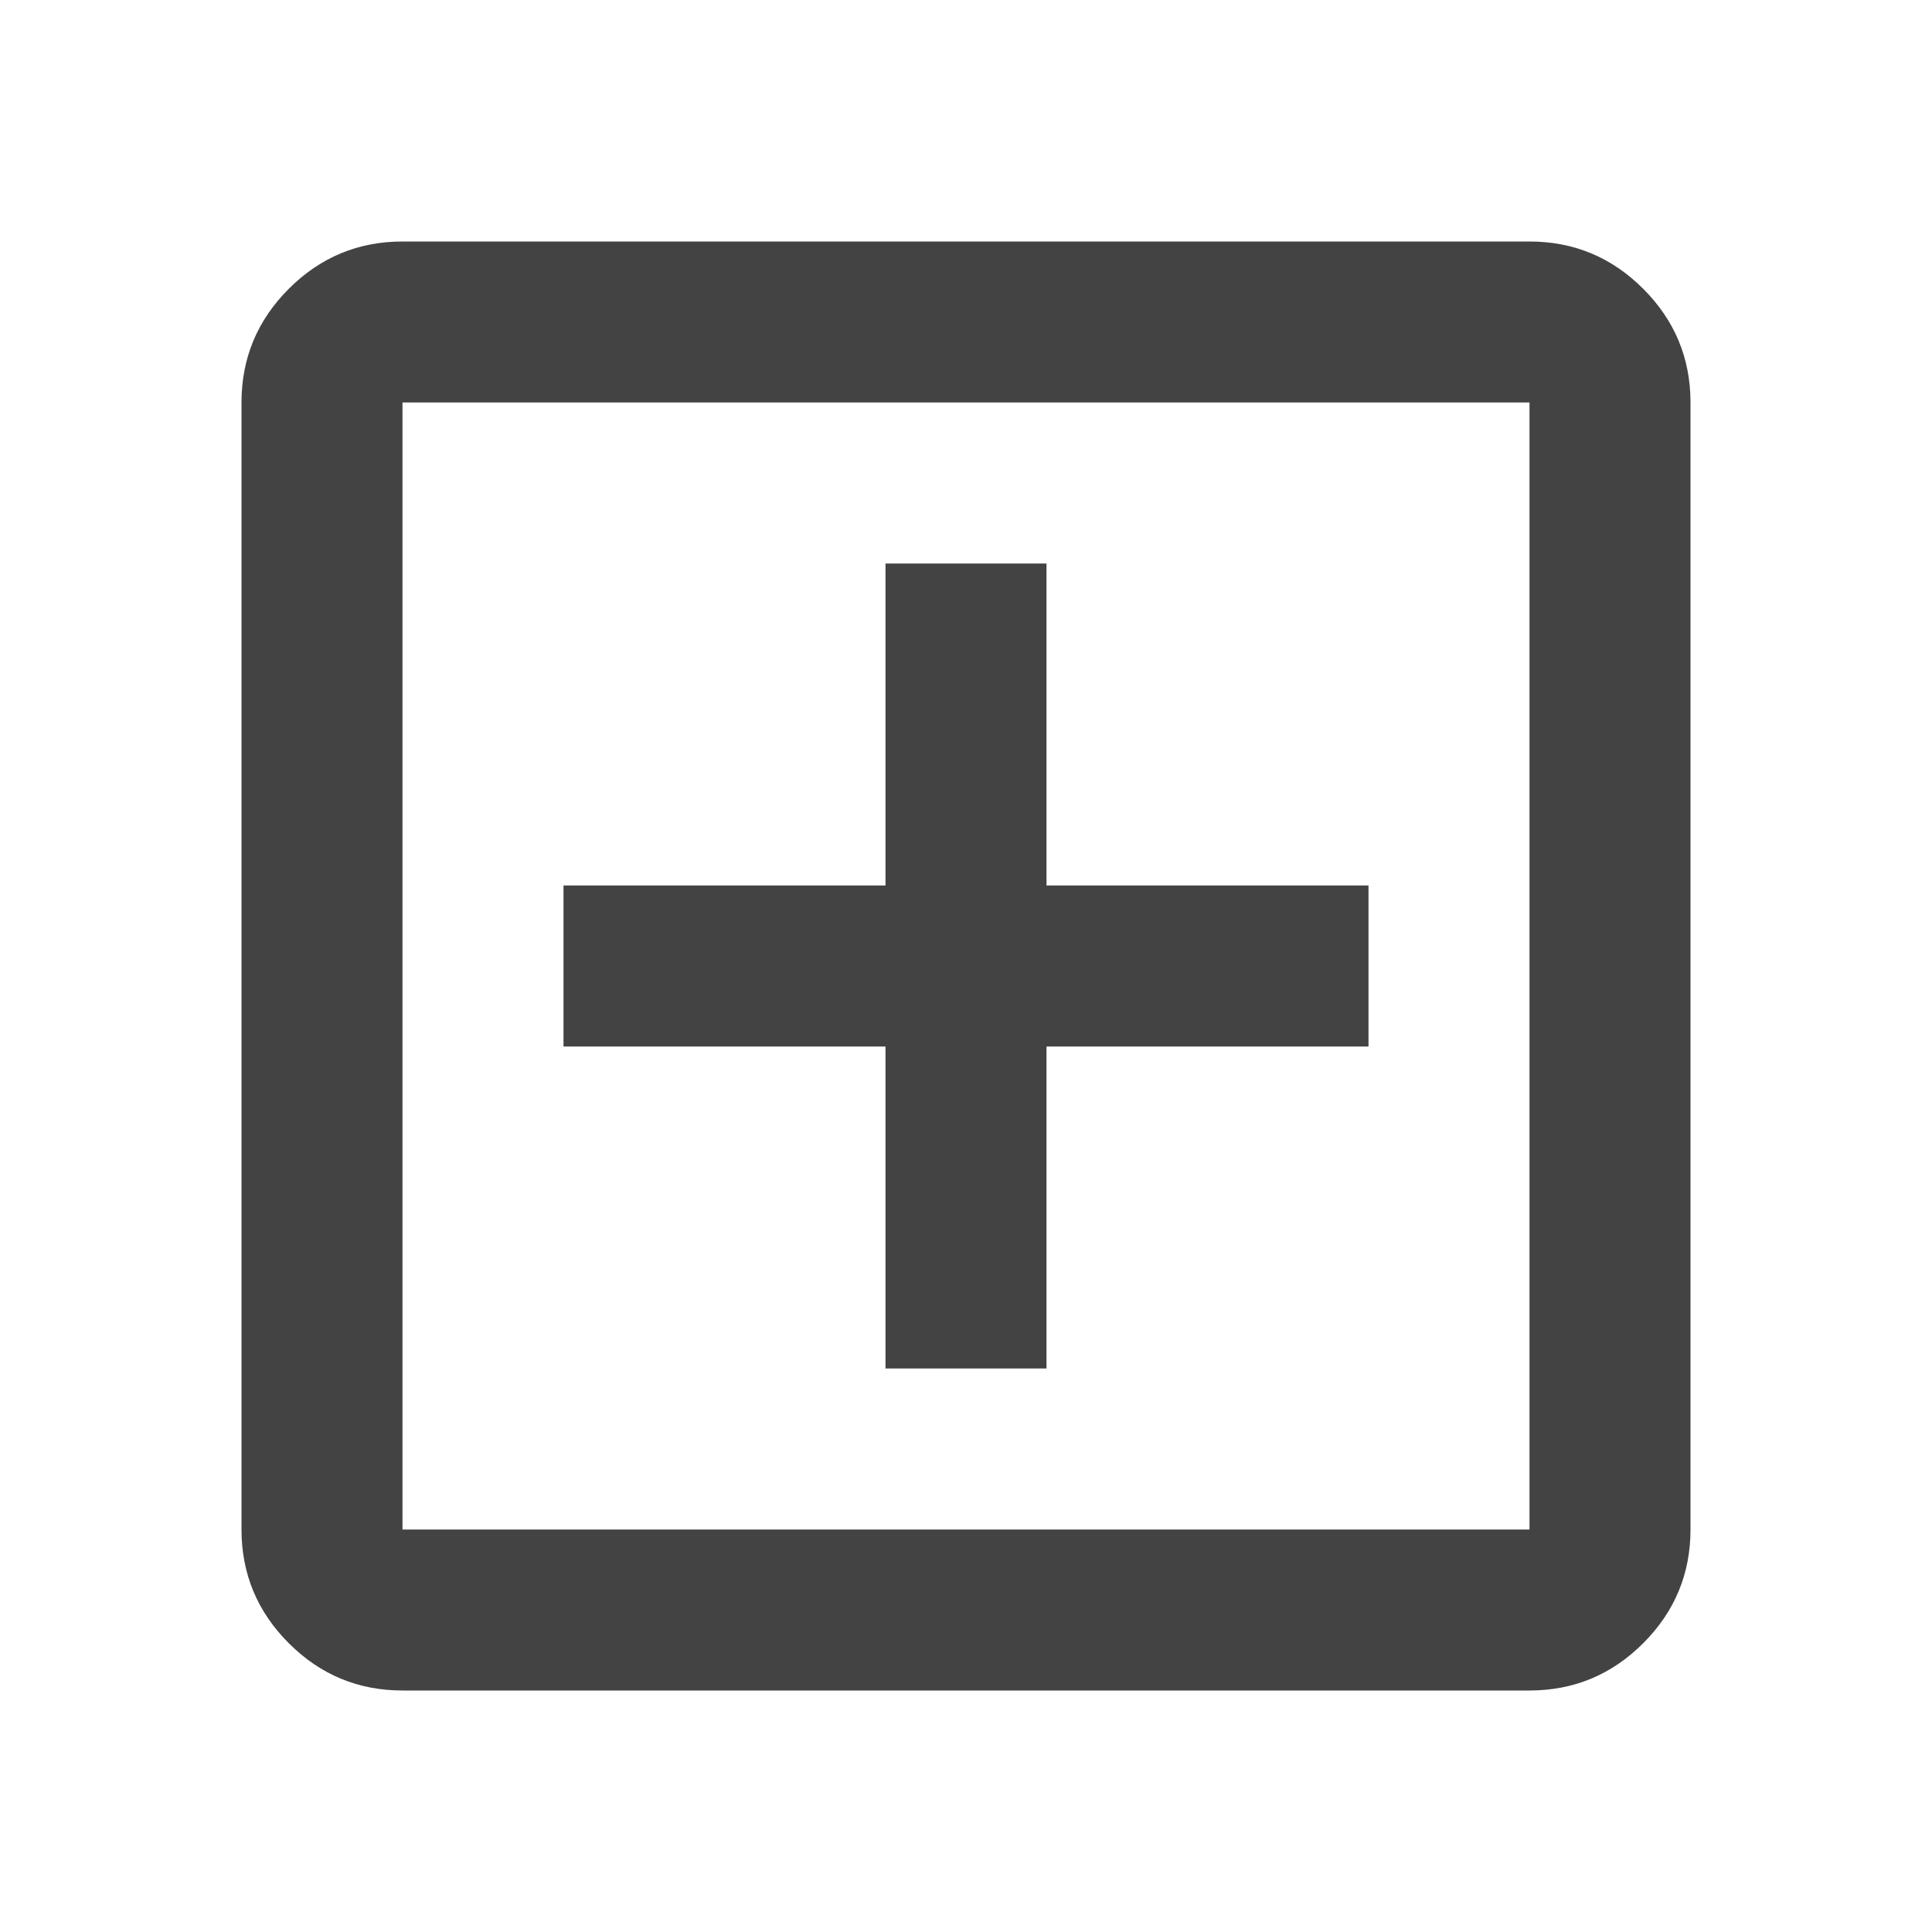
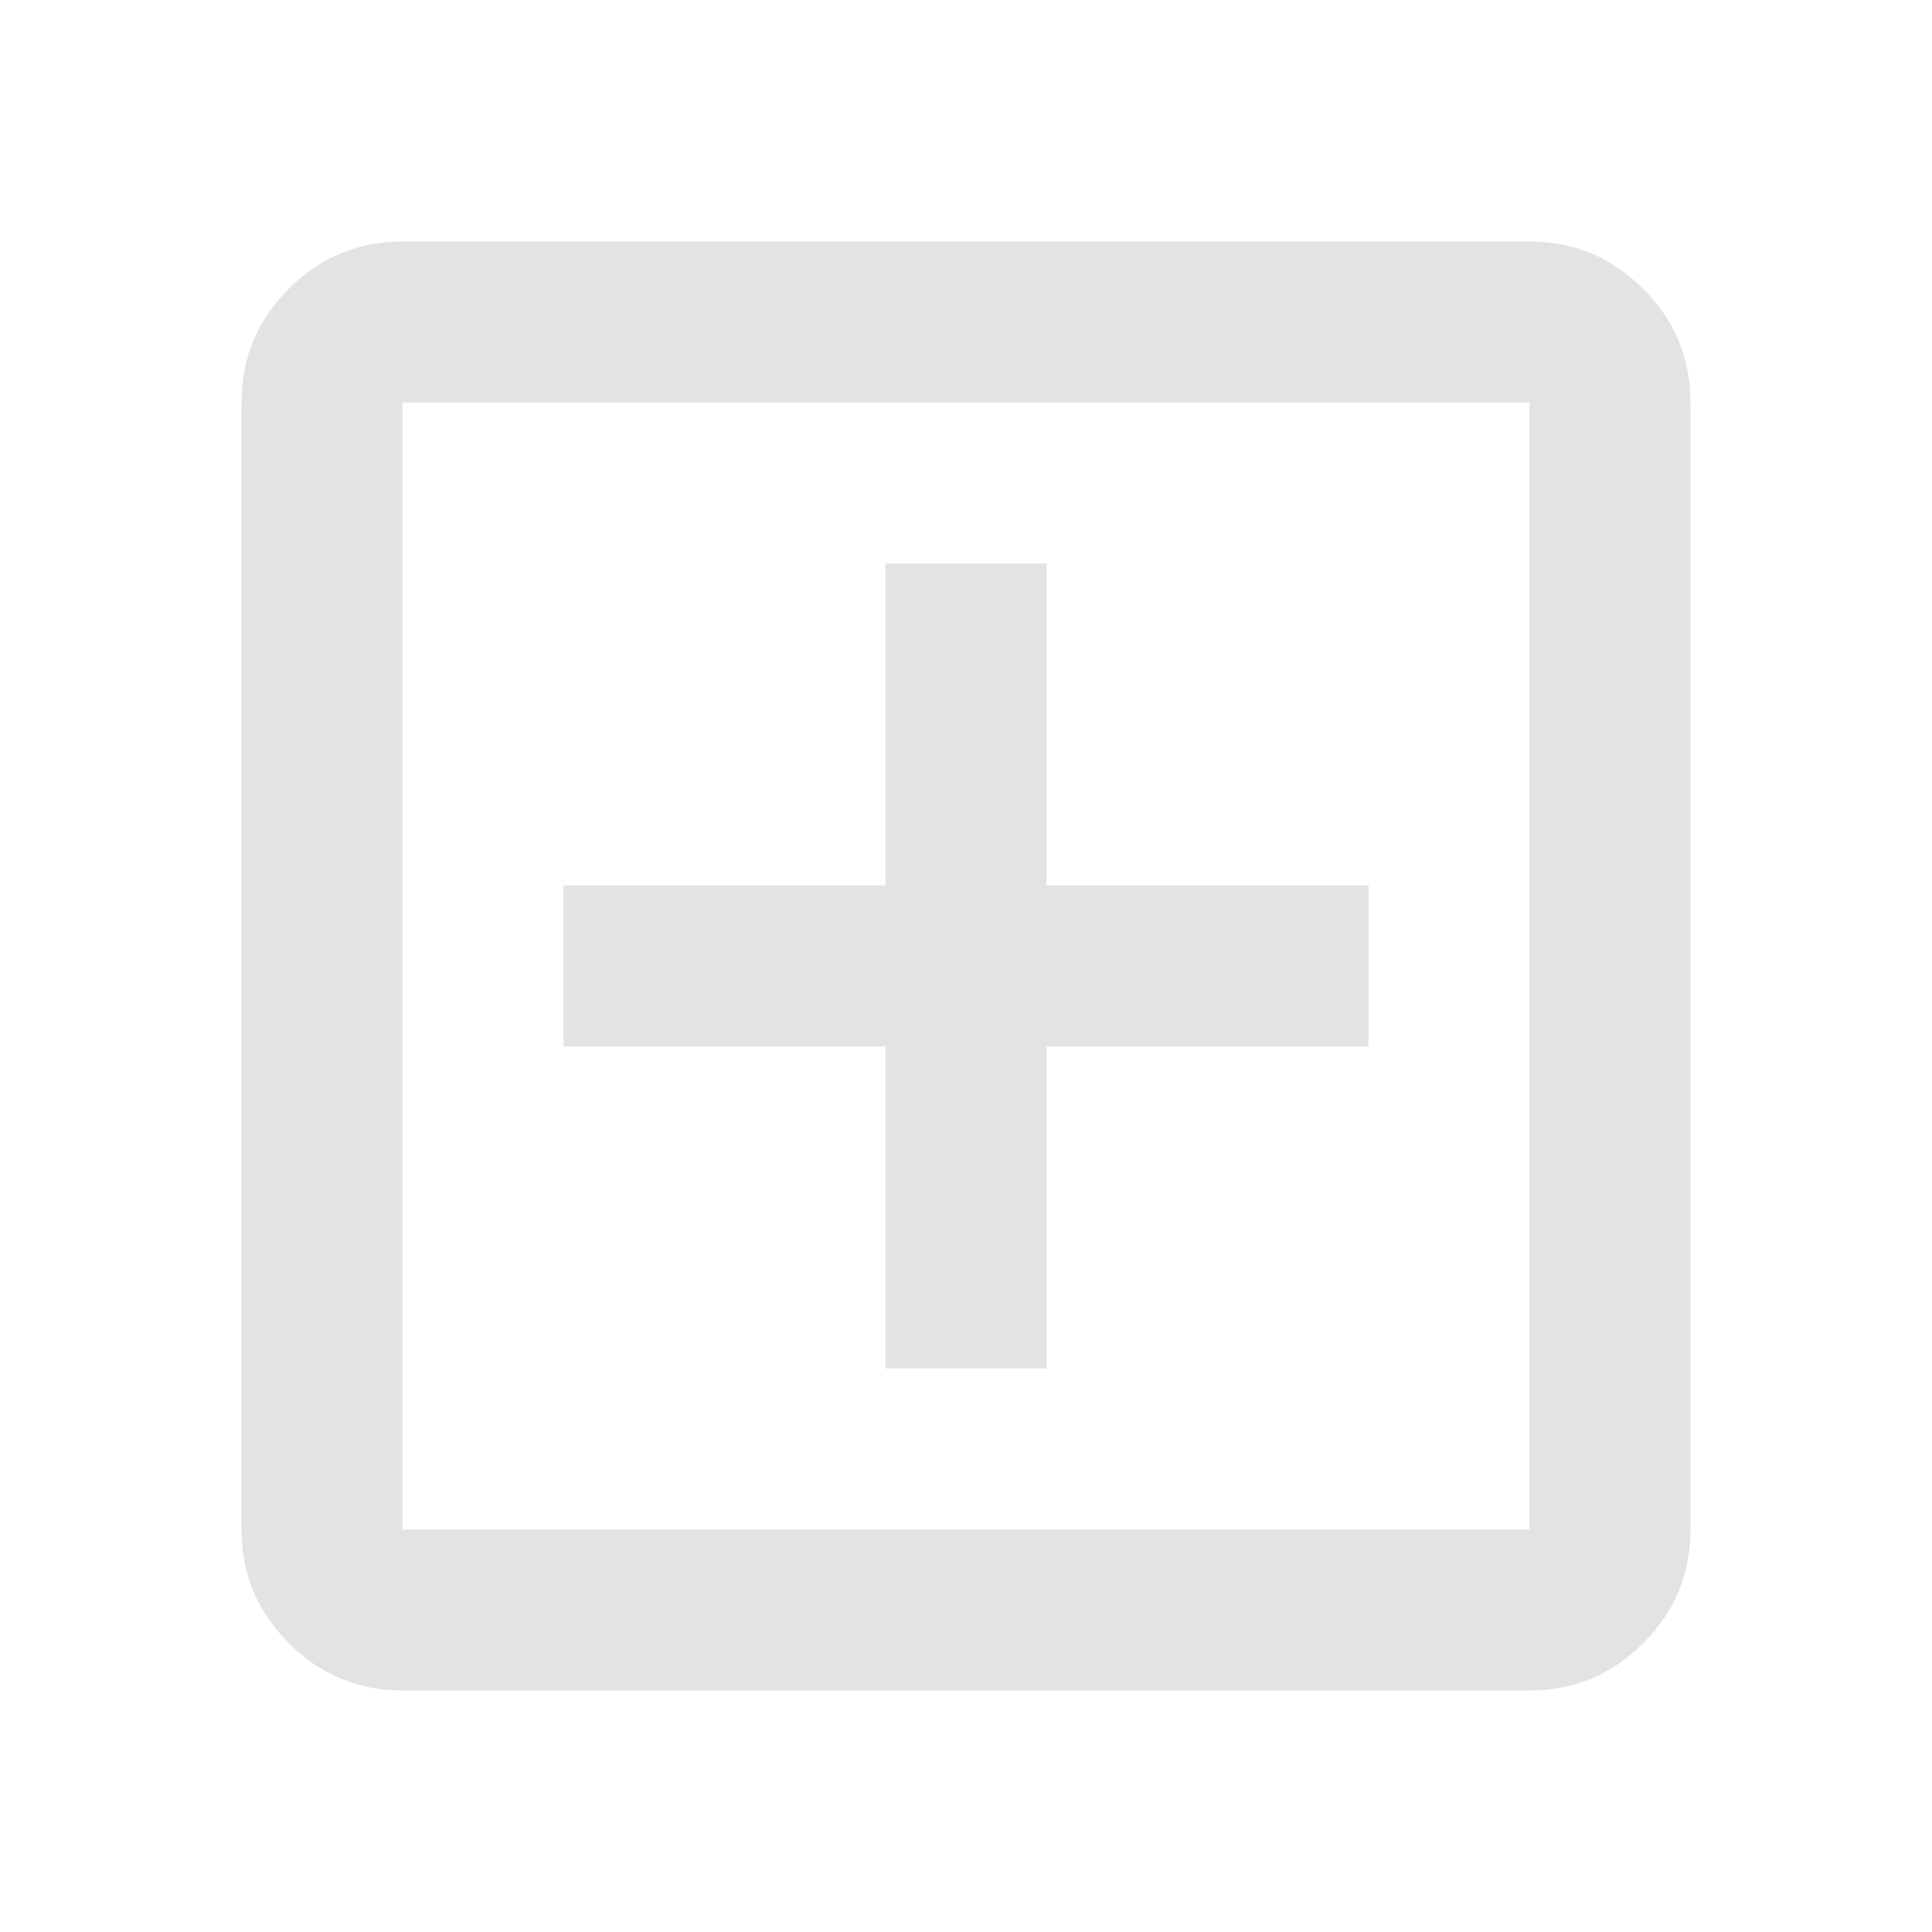
- <svg xmlns="http://www.w3.org/2000/svg" height="24px" viewBox="0 -960 960 960" width="24px" fill="#434343">
+ <svg xmlns="http://www.w3.org/2000/svg" height="24px" viewBox="0 -960 960 960" width="24px" fill="#e3e3e3">
  <path d="M440-280h80v-160h160v-80H520v-160h-80v160H280v80h160v160ZM200-120q-33 0-56.5-23.5T120-200v-560q0-33 23.5-56.5T200-840h560q33 0 56.5 23.5T840-760v560q0 33-23.5 56.5T760-120H200Zm0-80h560v-560H200v560Zm0-560v560-560Z" />
</svg>
